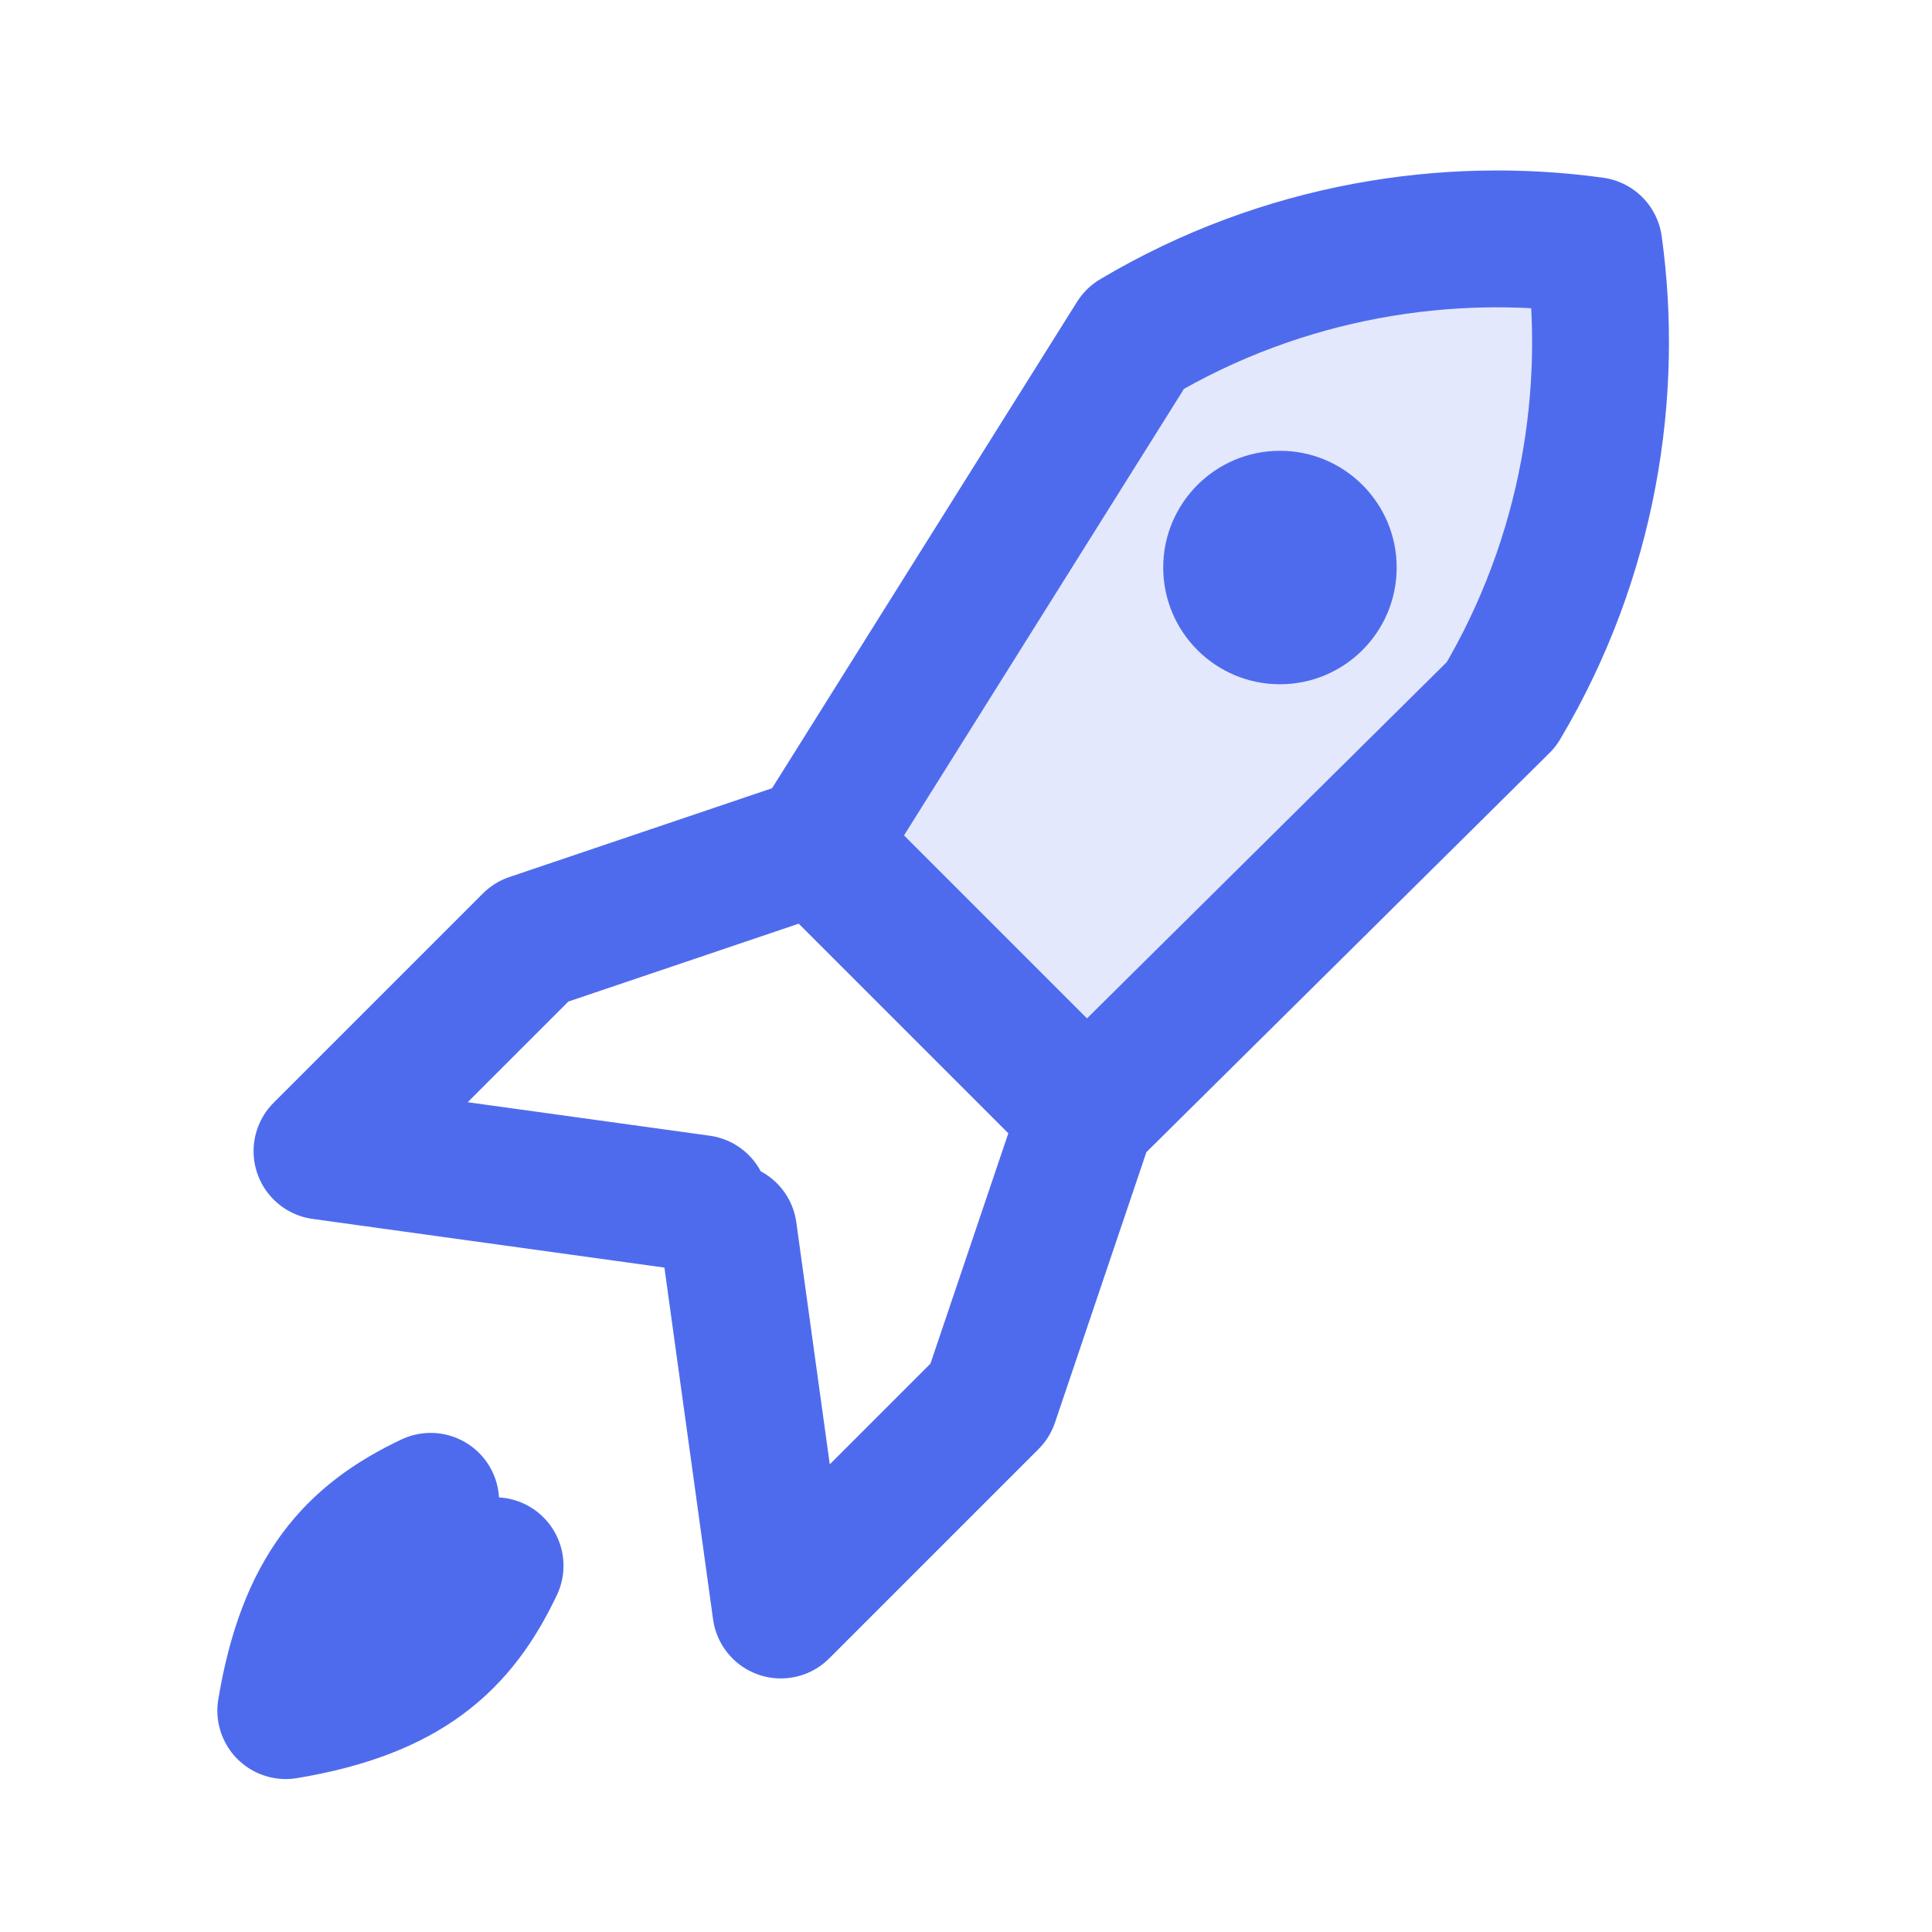
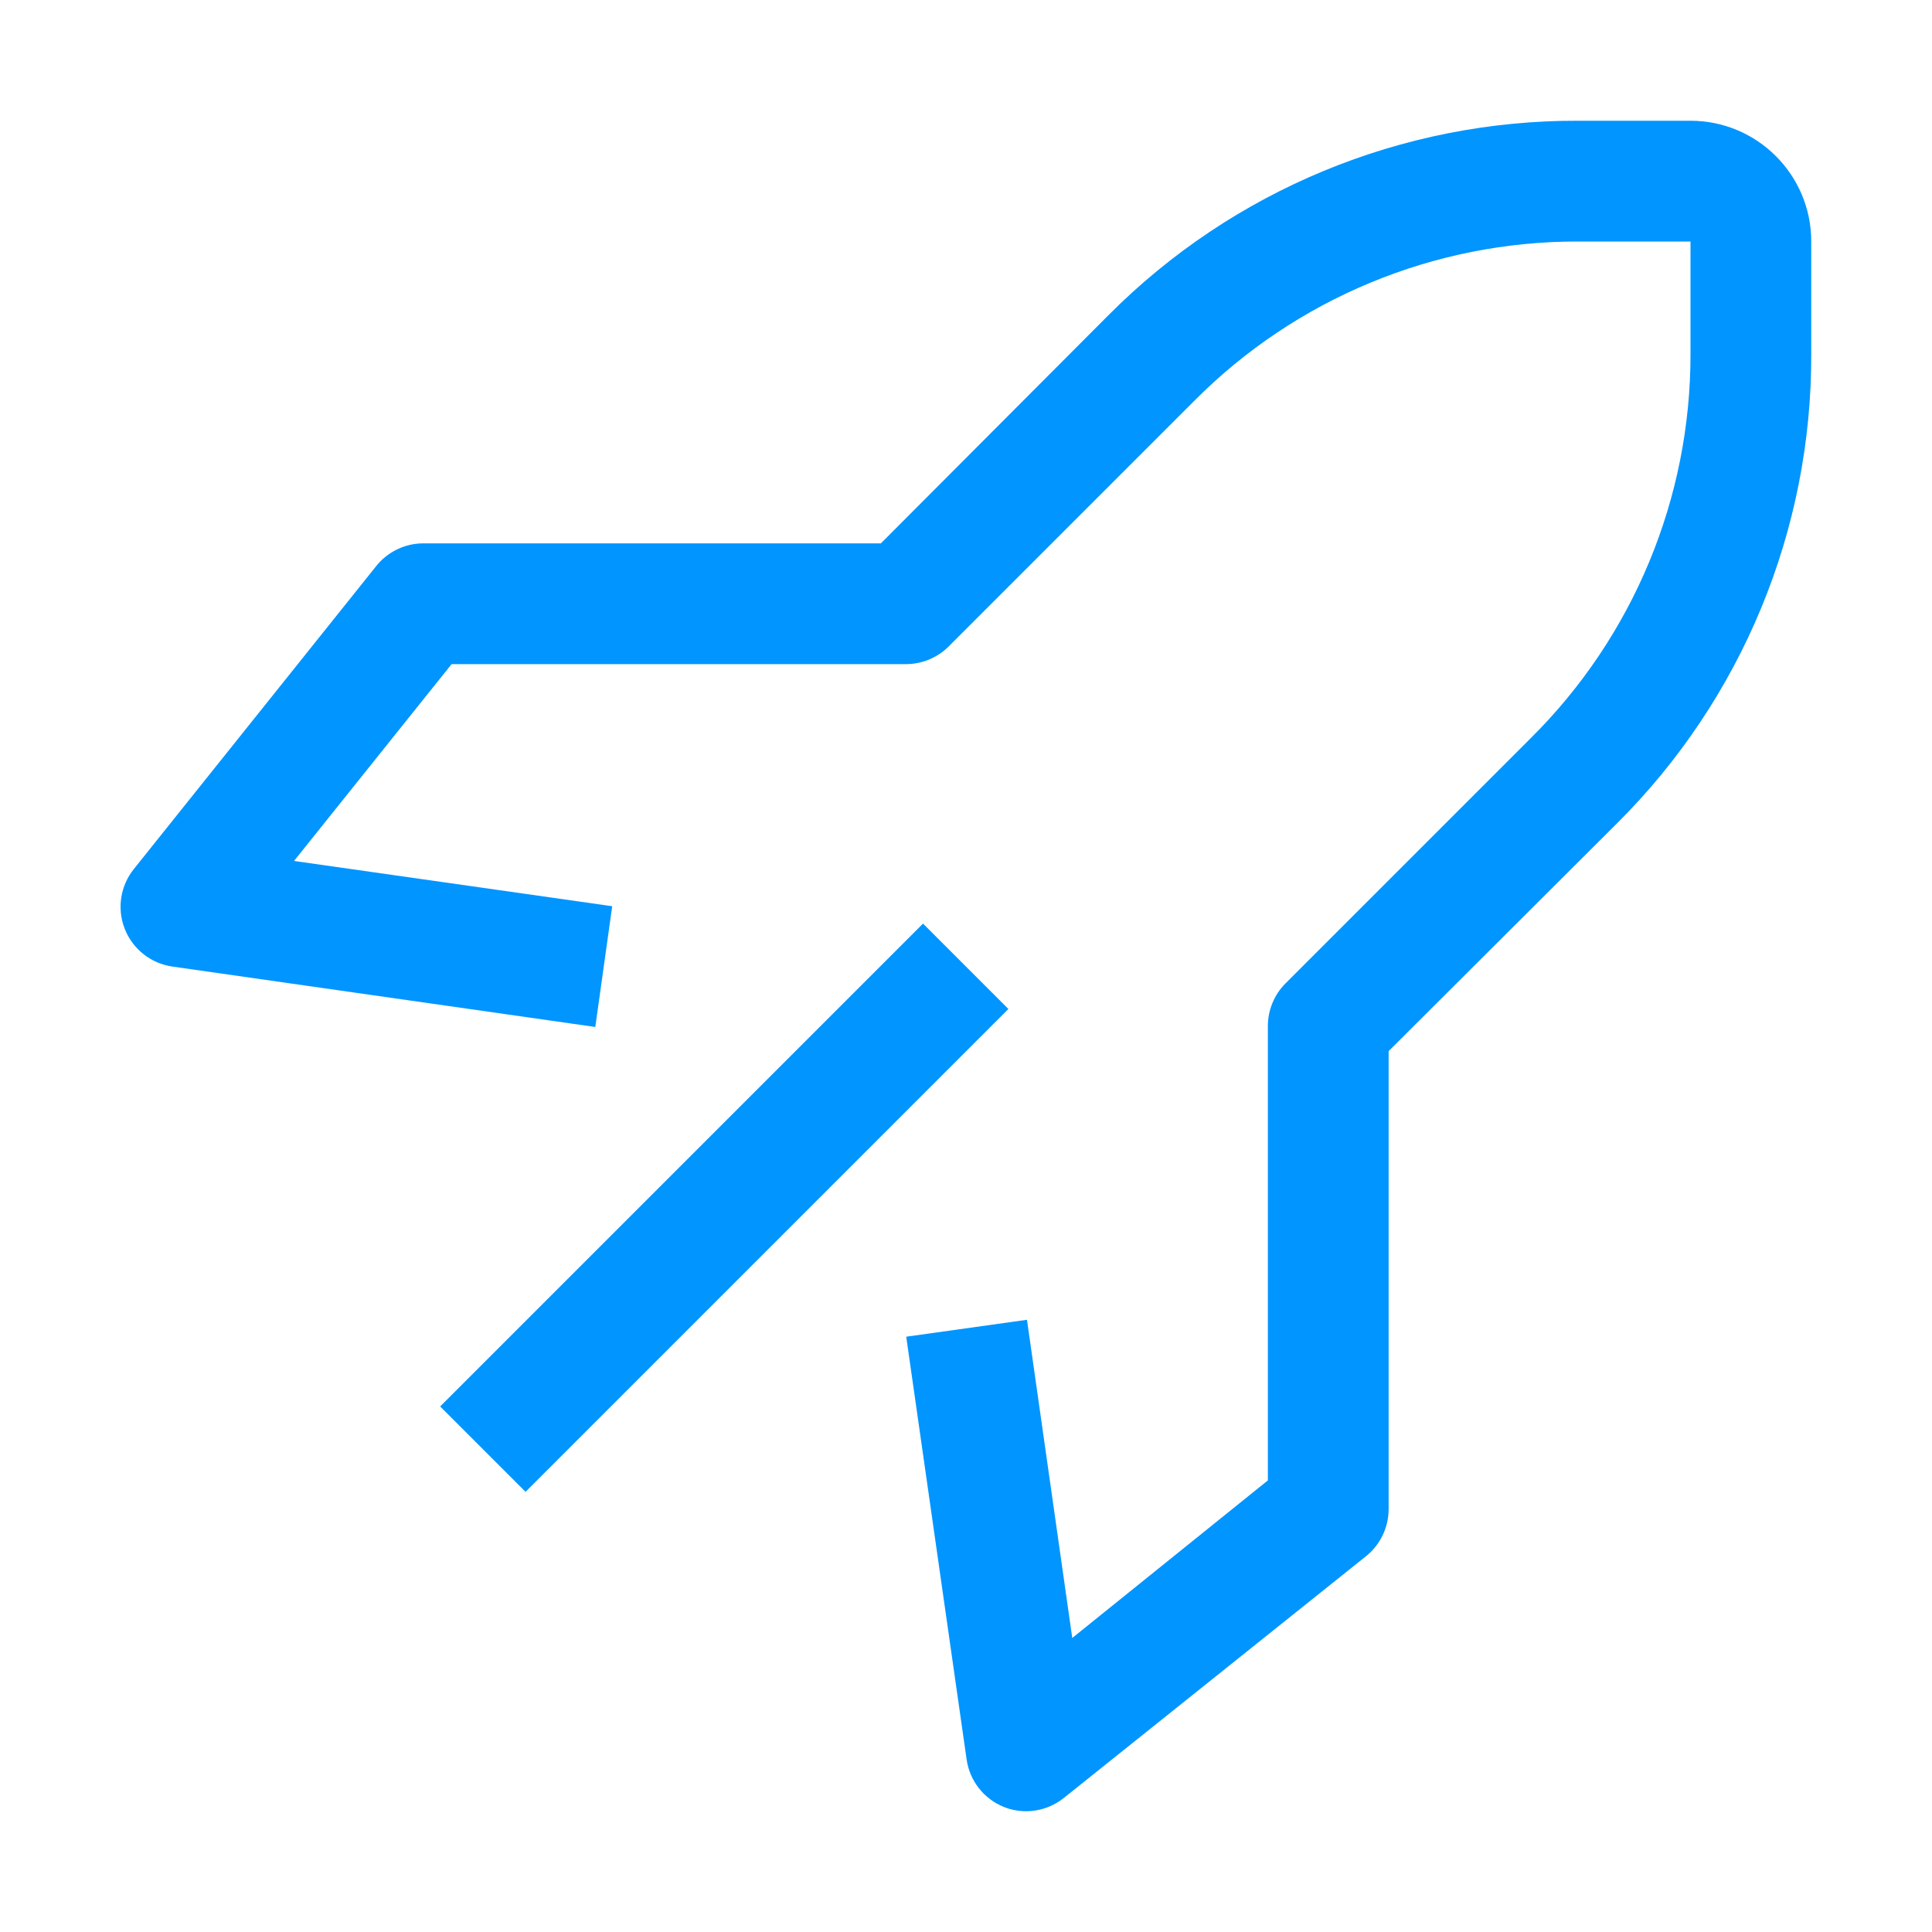
- <svg xmlns="http://www.w3.org/2000/svg" width="32" height="32" viewBox="0 0 24 24" fill="none" color="#4F6BED">
-   <path d="M14.1 4.2c1.85-1.1 3.9-1.4 5.7-1.15.25 1.8-.05 3.85-1.15 5.7l-5.15 5.1-3.35-3.35 3.95-6.3Z" fill="currentColor" opacity=".16" />
-   <path d="m10.15 10.5 3.35 3.35m-3.35-3.35L6.6 11.7 4 14.3l4.7.65m4.8-1.1-1.2 3.55L9.7 20l-.65-4.7m1.1-4.8 3.95-6.3c1.85-1.1 3.9-1.4 5.7-1.15.25 1.8-.05 3.85-1.15 5.7l-5.15 5.1-3.35-3.35Zm-4.8 8.15c-.95.45-1.55 1.1-1.8 2.6 1.5-.25 2.15-.85 2.6-1.8" stroke="currentColor" stroke-width="1.7" stroke-linecap="round" stroke-linejoin="round" />
-   <circle cx="15.9" cy="7.05" r="1.45" fill="currentColor" />
+ <svg xmlns="http://www.w3.org/2000/svg" width="32" height="32" viewBox="0 0 32 32" fill="#0095ff">
+   <rect x="6.34" y="19" width="11.31" height="2" transform="rotate(-45 12 20)" />
+   <path d="M17 30a1 1 0 0 1-.37-.07 1 1 0 0 1-.62-.79l-1-7 2-.28.75 5.27L21 24.52V17a1 1 0 0 1 .29-.71l4.07-4.07A8.94 8.94 0 0 0 28 5.86V4h-1.86a8.94 8.94 0 0 0-6.36 2.64l-4.07 4.07A1 1 0 0 1 15 11H7.48l-2.61 3.26 5.27.75-.28 2-7-1a1 1 0 0 1-.64-1.62l4-5A1 1 0 0 1 7 9h7.59l3.77-3.78A10.92 10.92 0 0 1 26.14 2H28a2 2 0 0 1 2 2v1.86a10.92 10.92 0 0 1-3.22 7.78L23 17.41V25a1 1 0 0 1-.38.78l-5 4A1 1 0 0 1 17 30Z" />
</svg>
